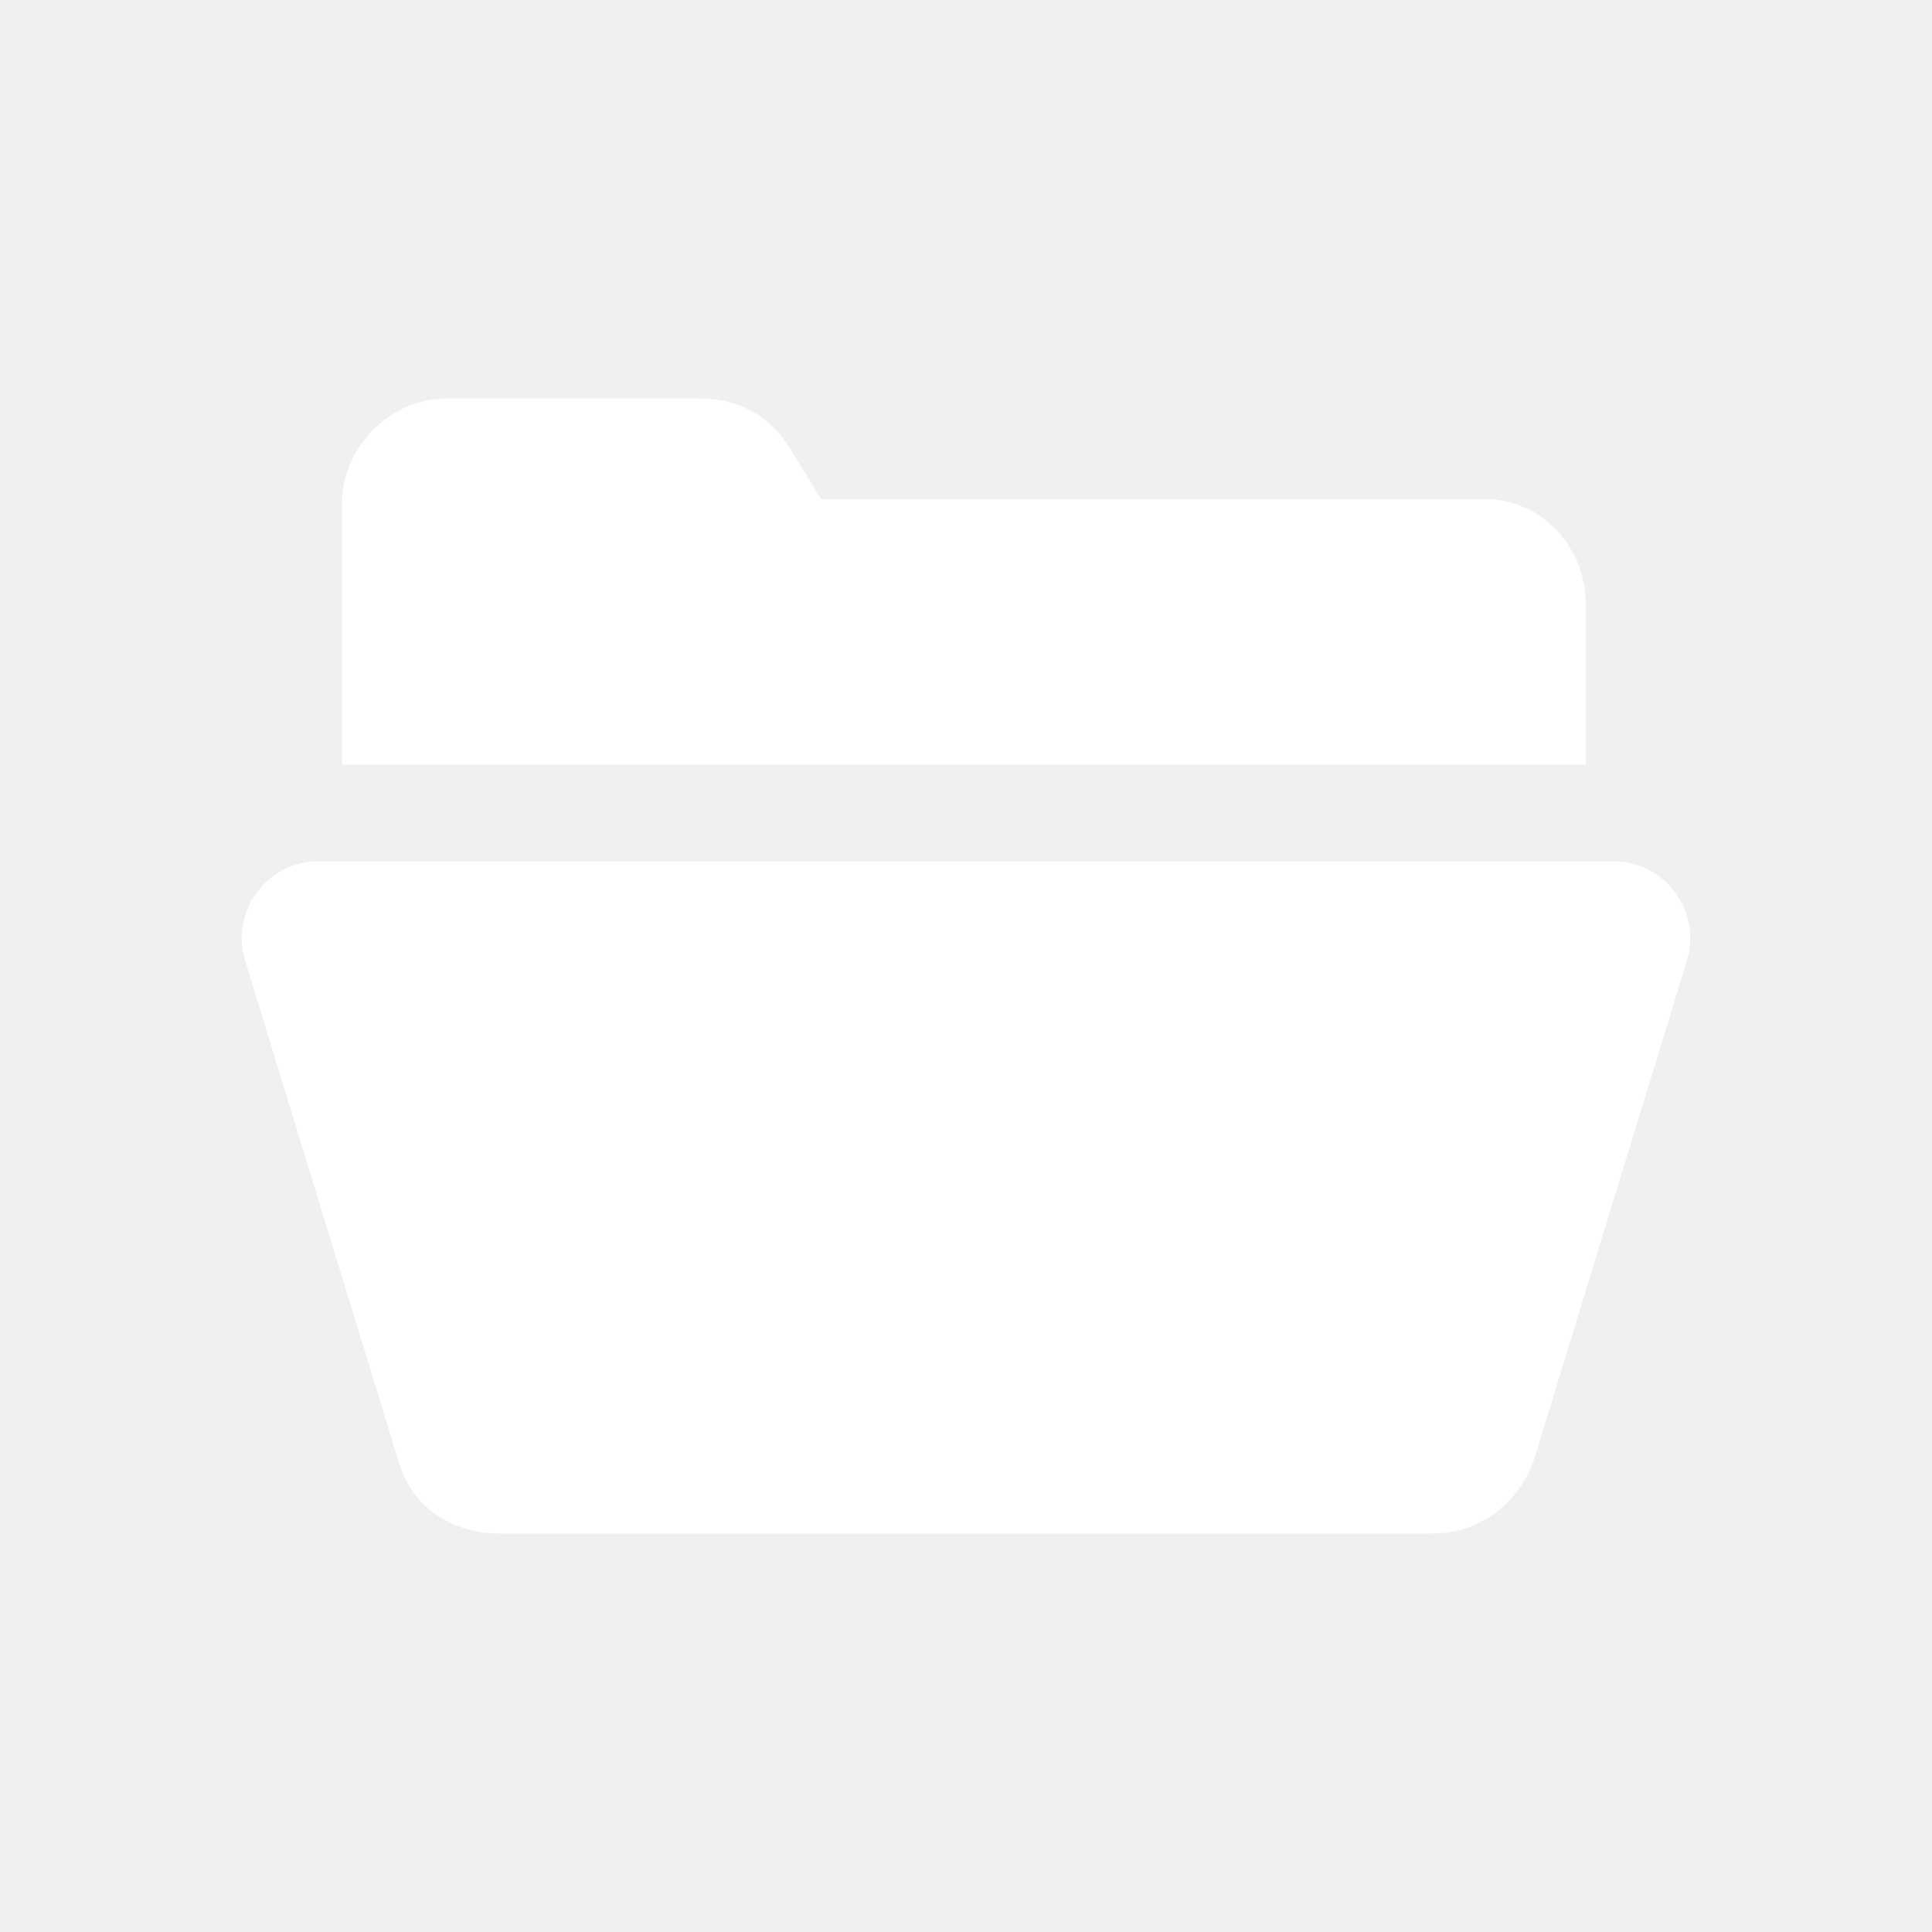
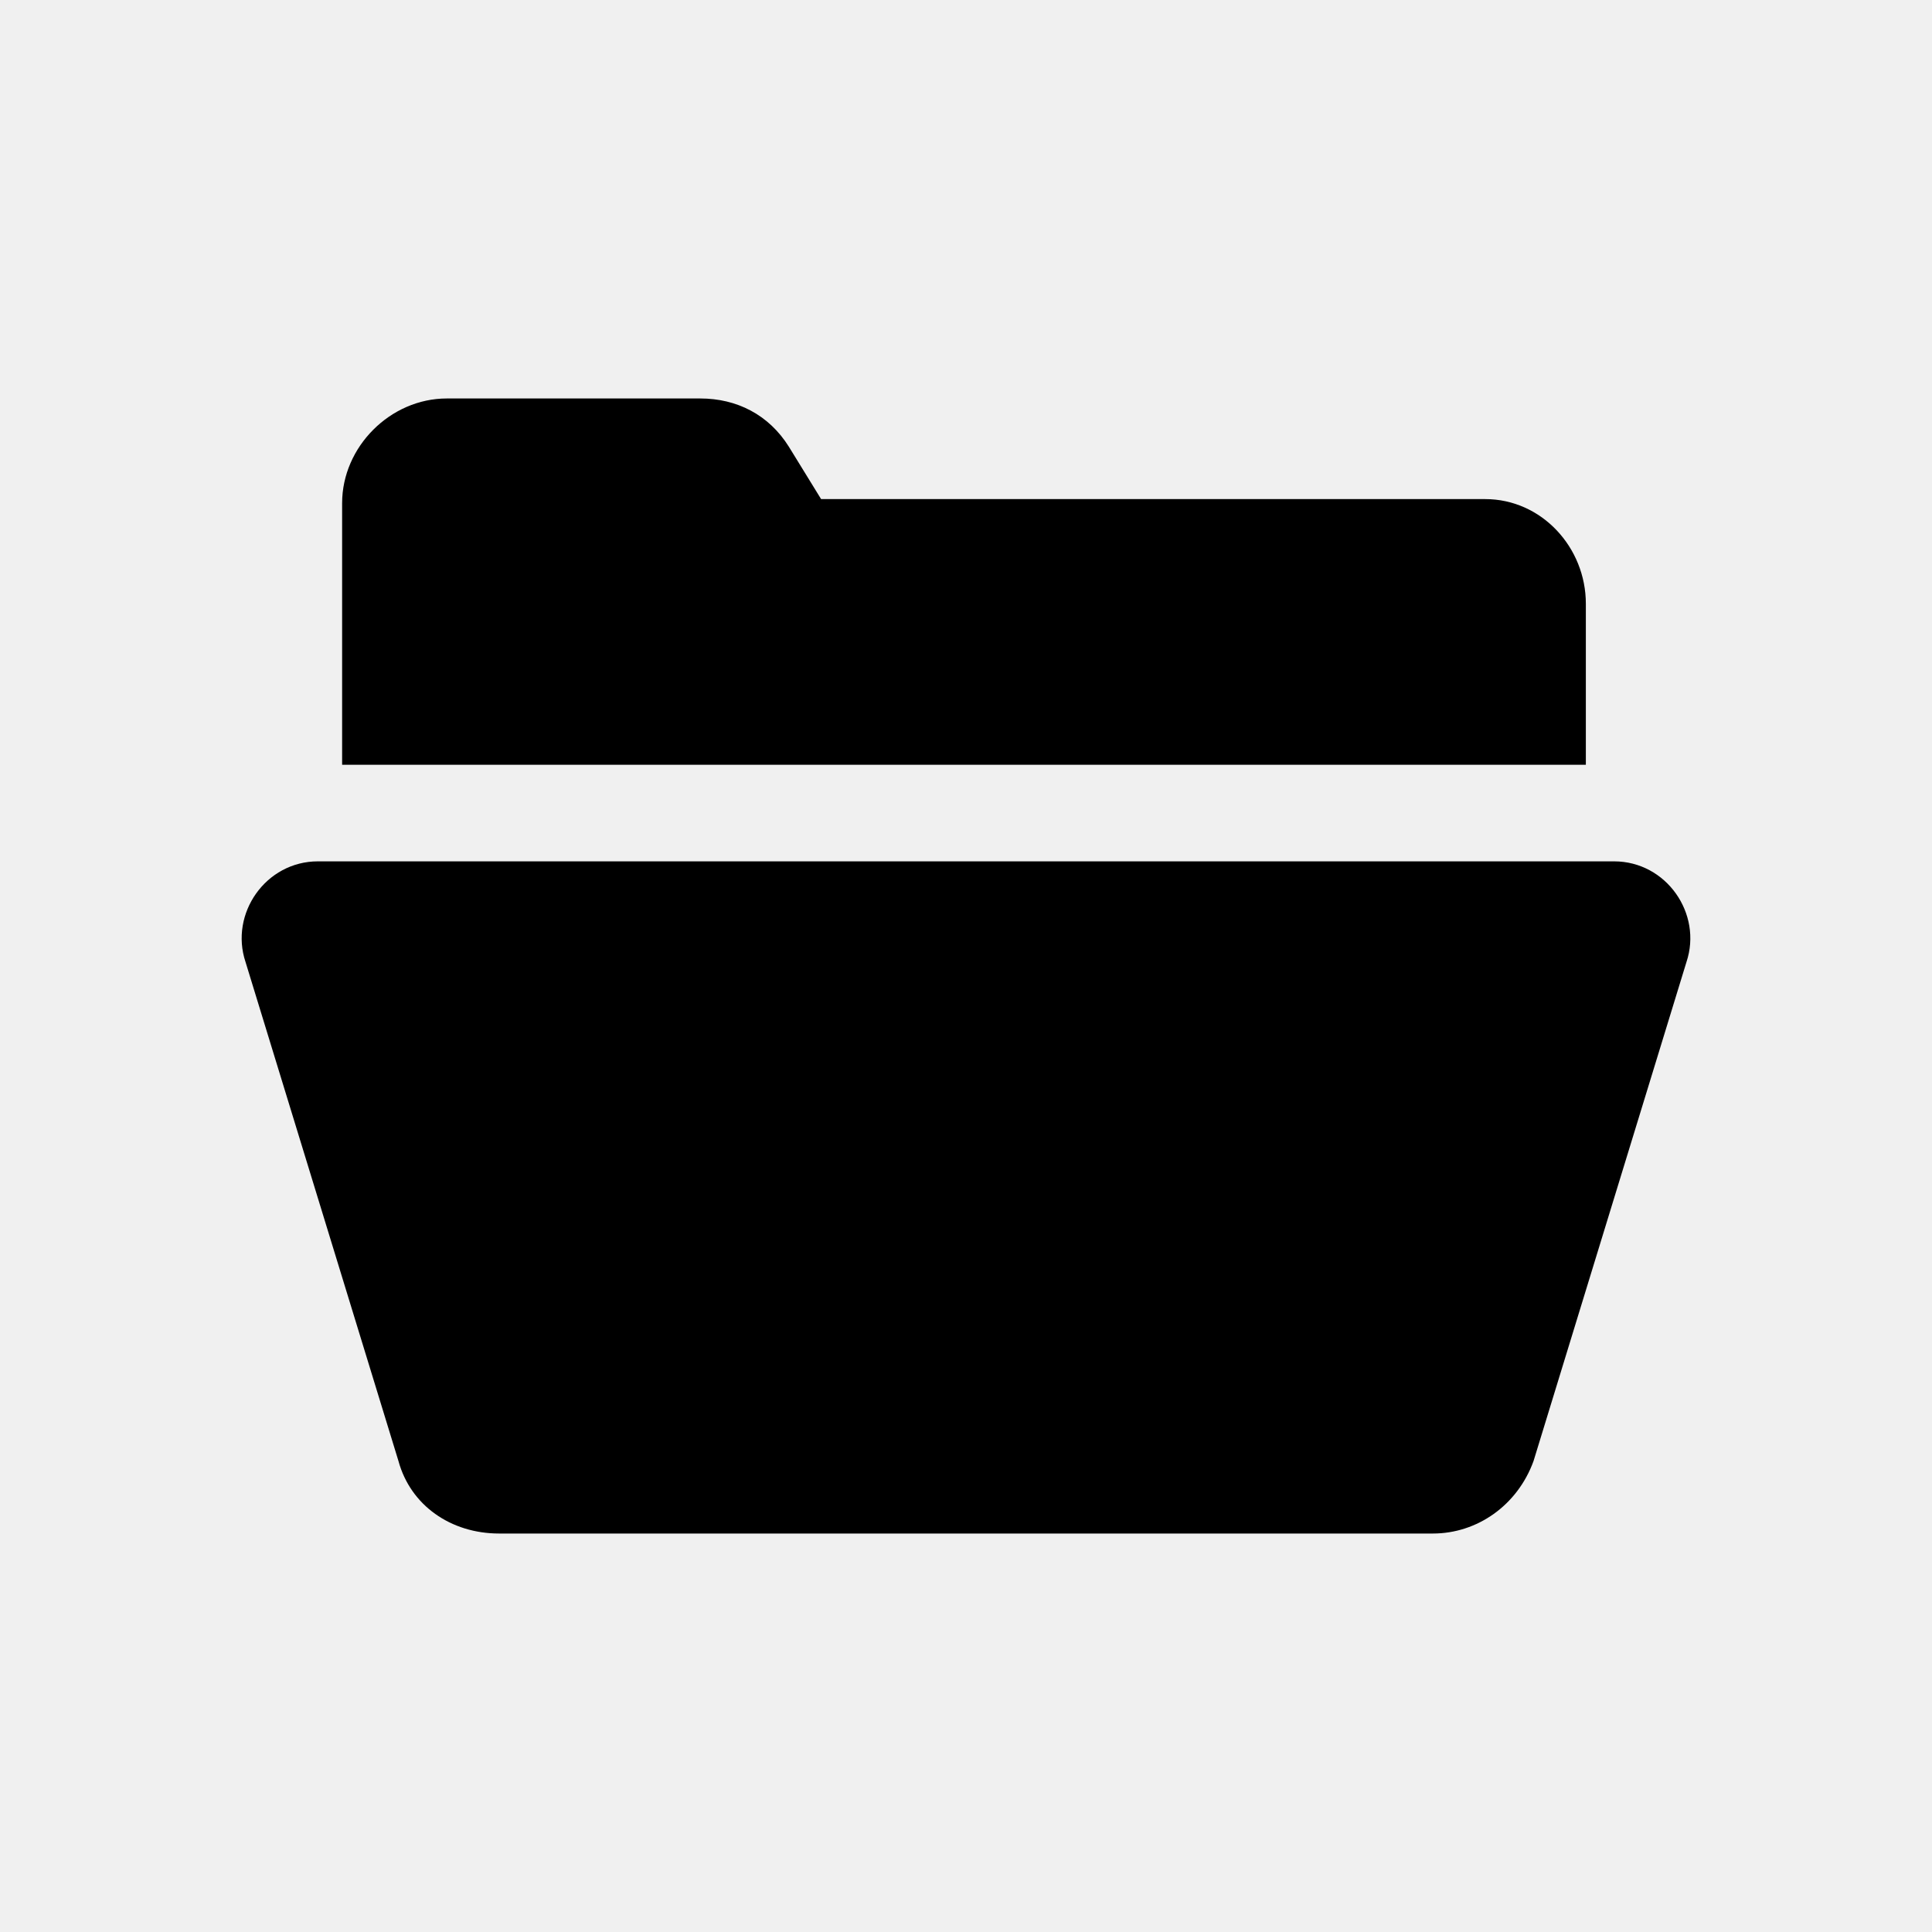
<svg xmlns="http://www.w3.org/2000/svg" version="1.1" id="Layer_1" x="0px" y="0px" viewBox="0 0 48 48" style="enable-background:new 0 0 48 48;" xml:space="preserve">
  <g>
-     <path style="fill:#ffffff;" d="M36.9,12.4H20.4l-0.8-1.3c-0.5-0.8-1.3-1.2-2.2-1.2h-6.3c-1.4,0-2.6,1.2-2.6,2.6v3.9v2.6H33h6.4V15   C39.4,13.6,38.3,12.4,36.9,12.4z" />
-     <path style="fill:#ffffff;" d="M40.1,21.4H24H7.9c-1.3,0-2.2,1.3-1.8,2.5l3.8,12.4c0.3,1.1,1.3,1.8,2.5,1.8H24h11.6c1.1,0,2.1-0.7,2.5-1.8l3.8-12.4   C42.3,22.7,41.4,21.4,40.1,21.4z" />
+     <path style="fill:#000000;" d="M36.9,12.4H20.4l-0.8-1.3c-0.5-0.8-1.3-1.2-2.2-1.2h-6.3c-1.4,0-2.6,1.2-2.6,2.6v3.9v2.6H33h6.4V15   C39.4,13.6,38.3,12.4,36.9,12.4z" />
+     <path style="fill:#000000;" d="M40.1,21.4H24H7.9c-1.3,0-2.2,1.3-1.8,2.5l3.8,12.4c0.3,1.1,1.3,1.8,2.5,1.8H24h11.6c1.1,0,2.1-0.7,2.5-1.8l3.8-12.4   C42.3,22.7,41.4,21.4,40.1,21.4z" />
  </g>
</svg>
